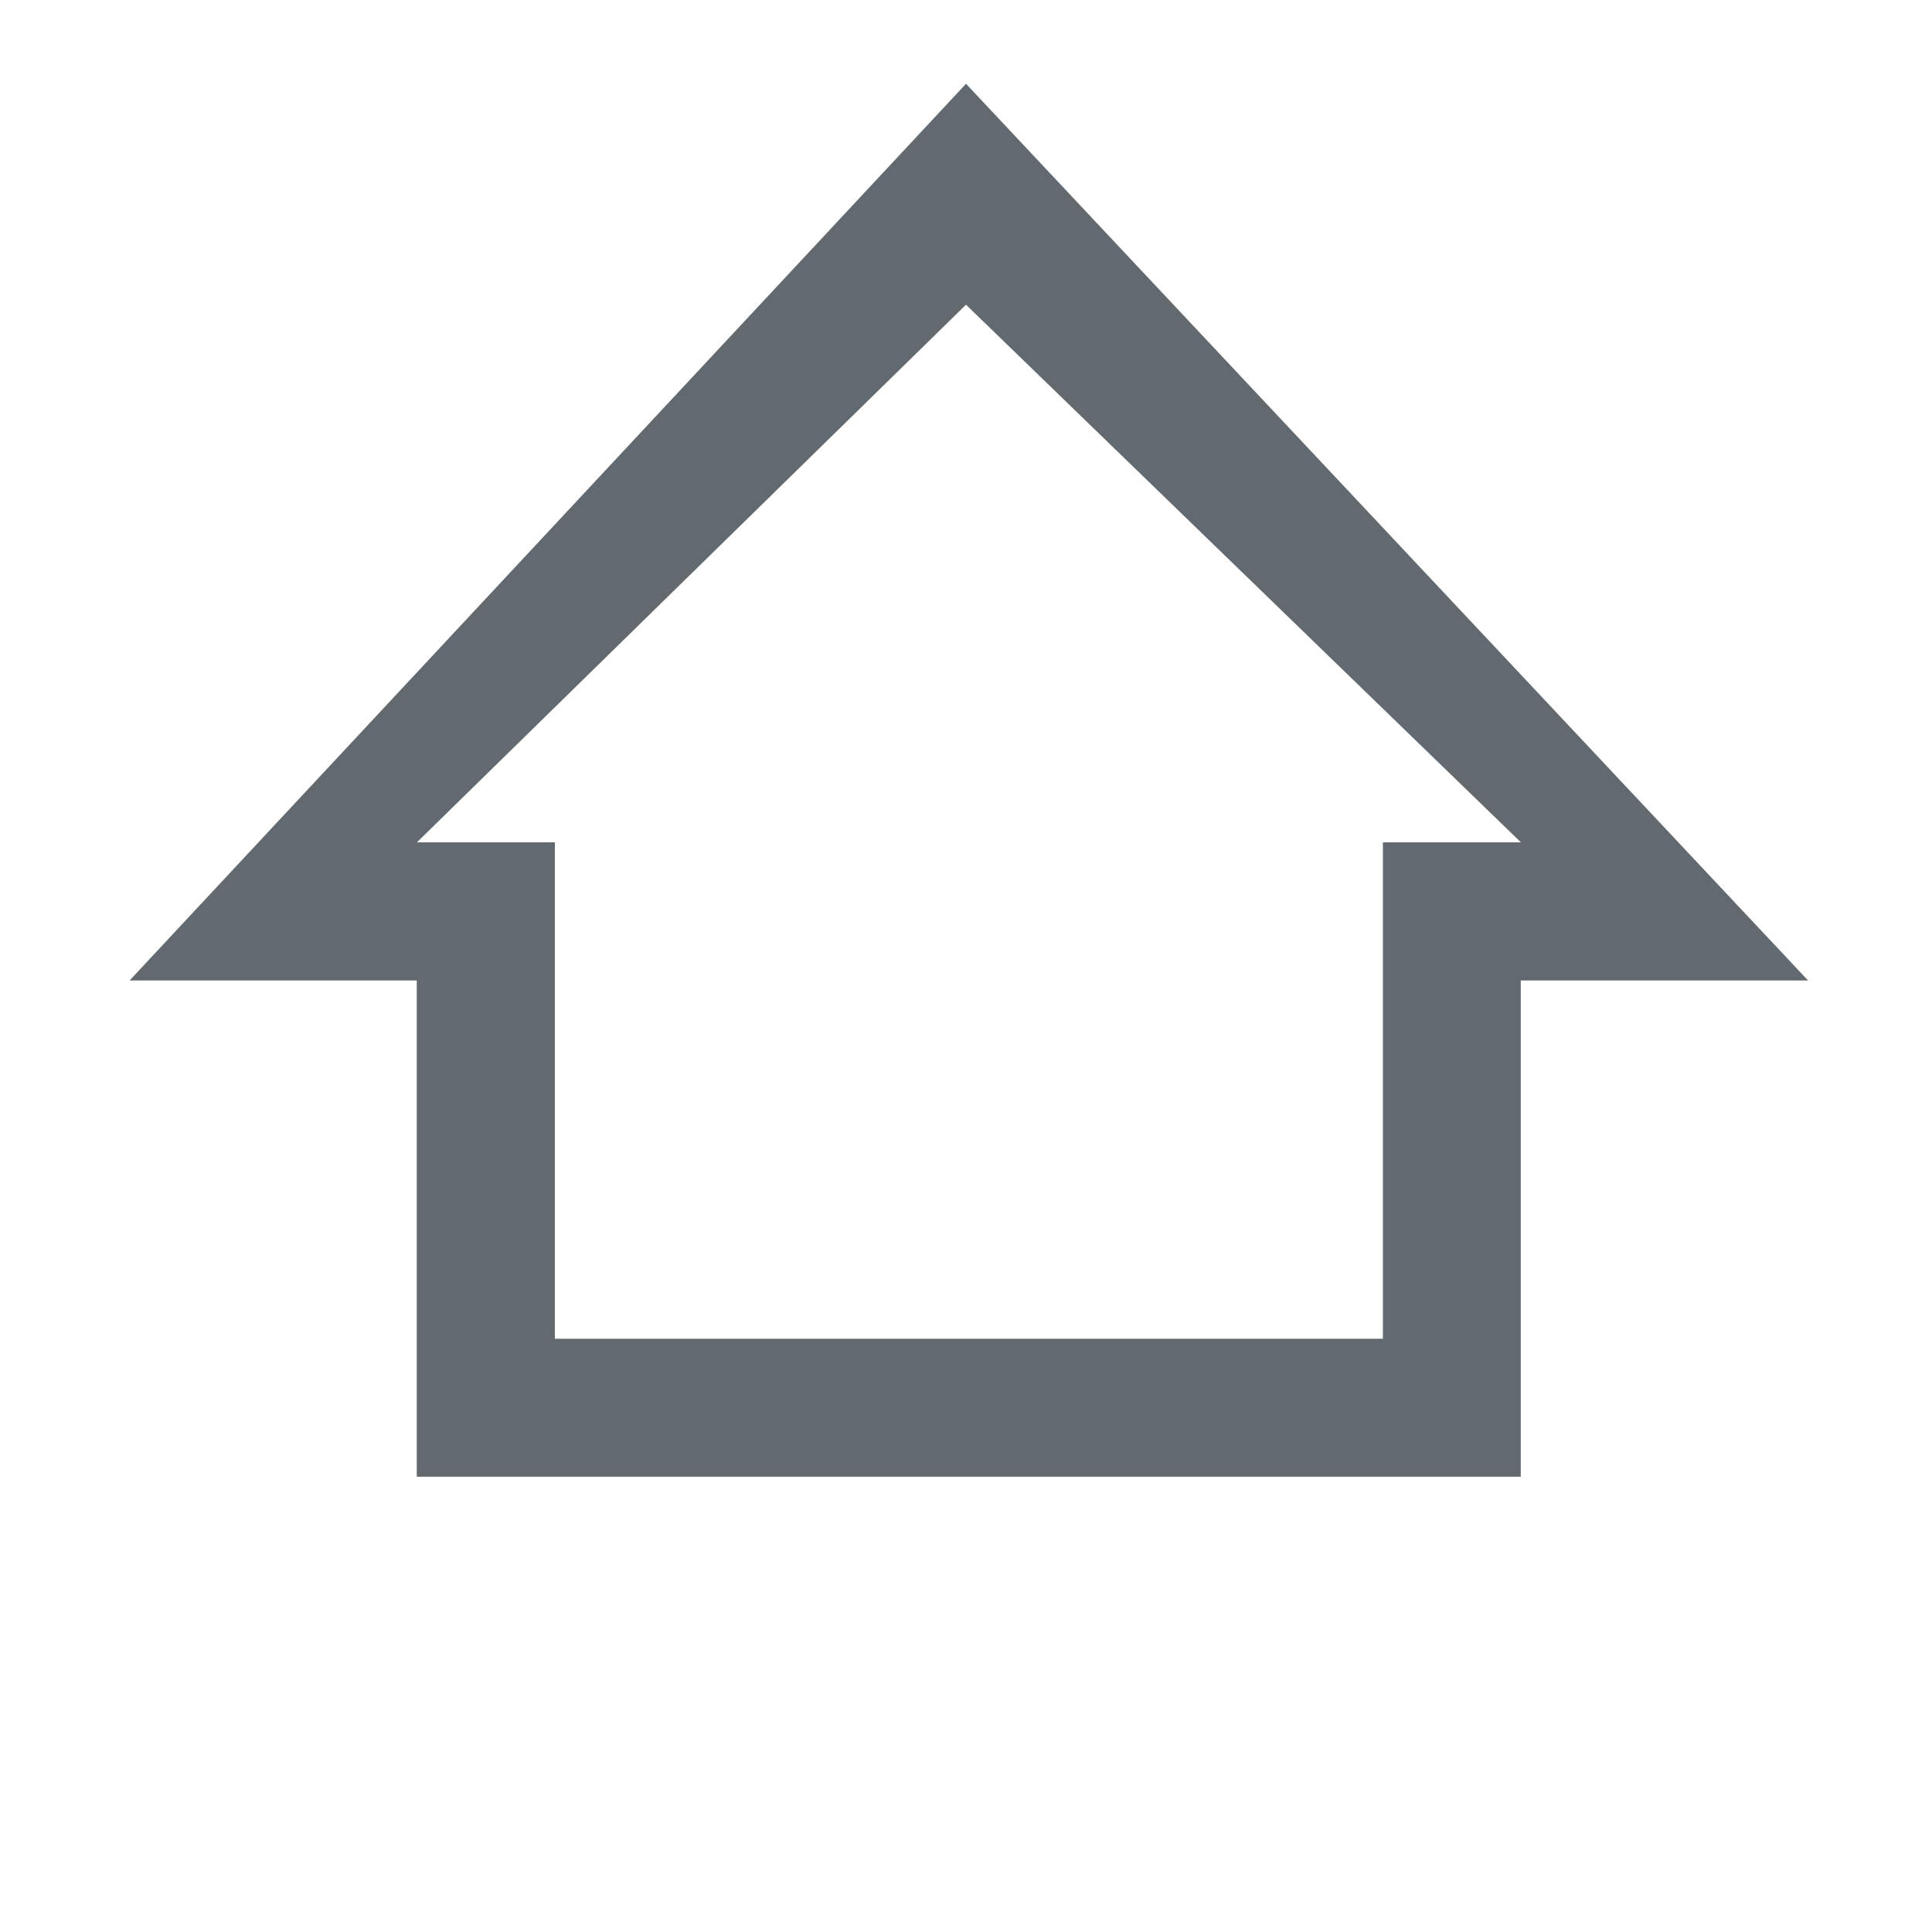
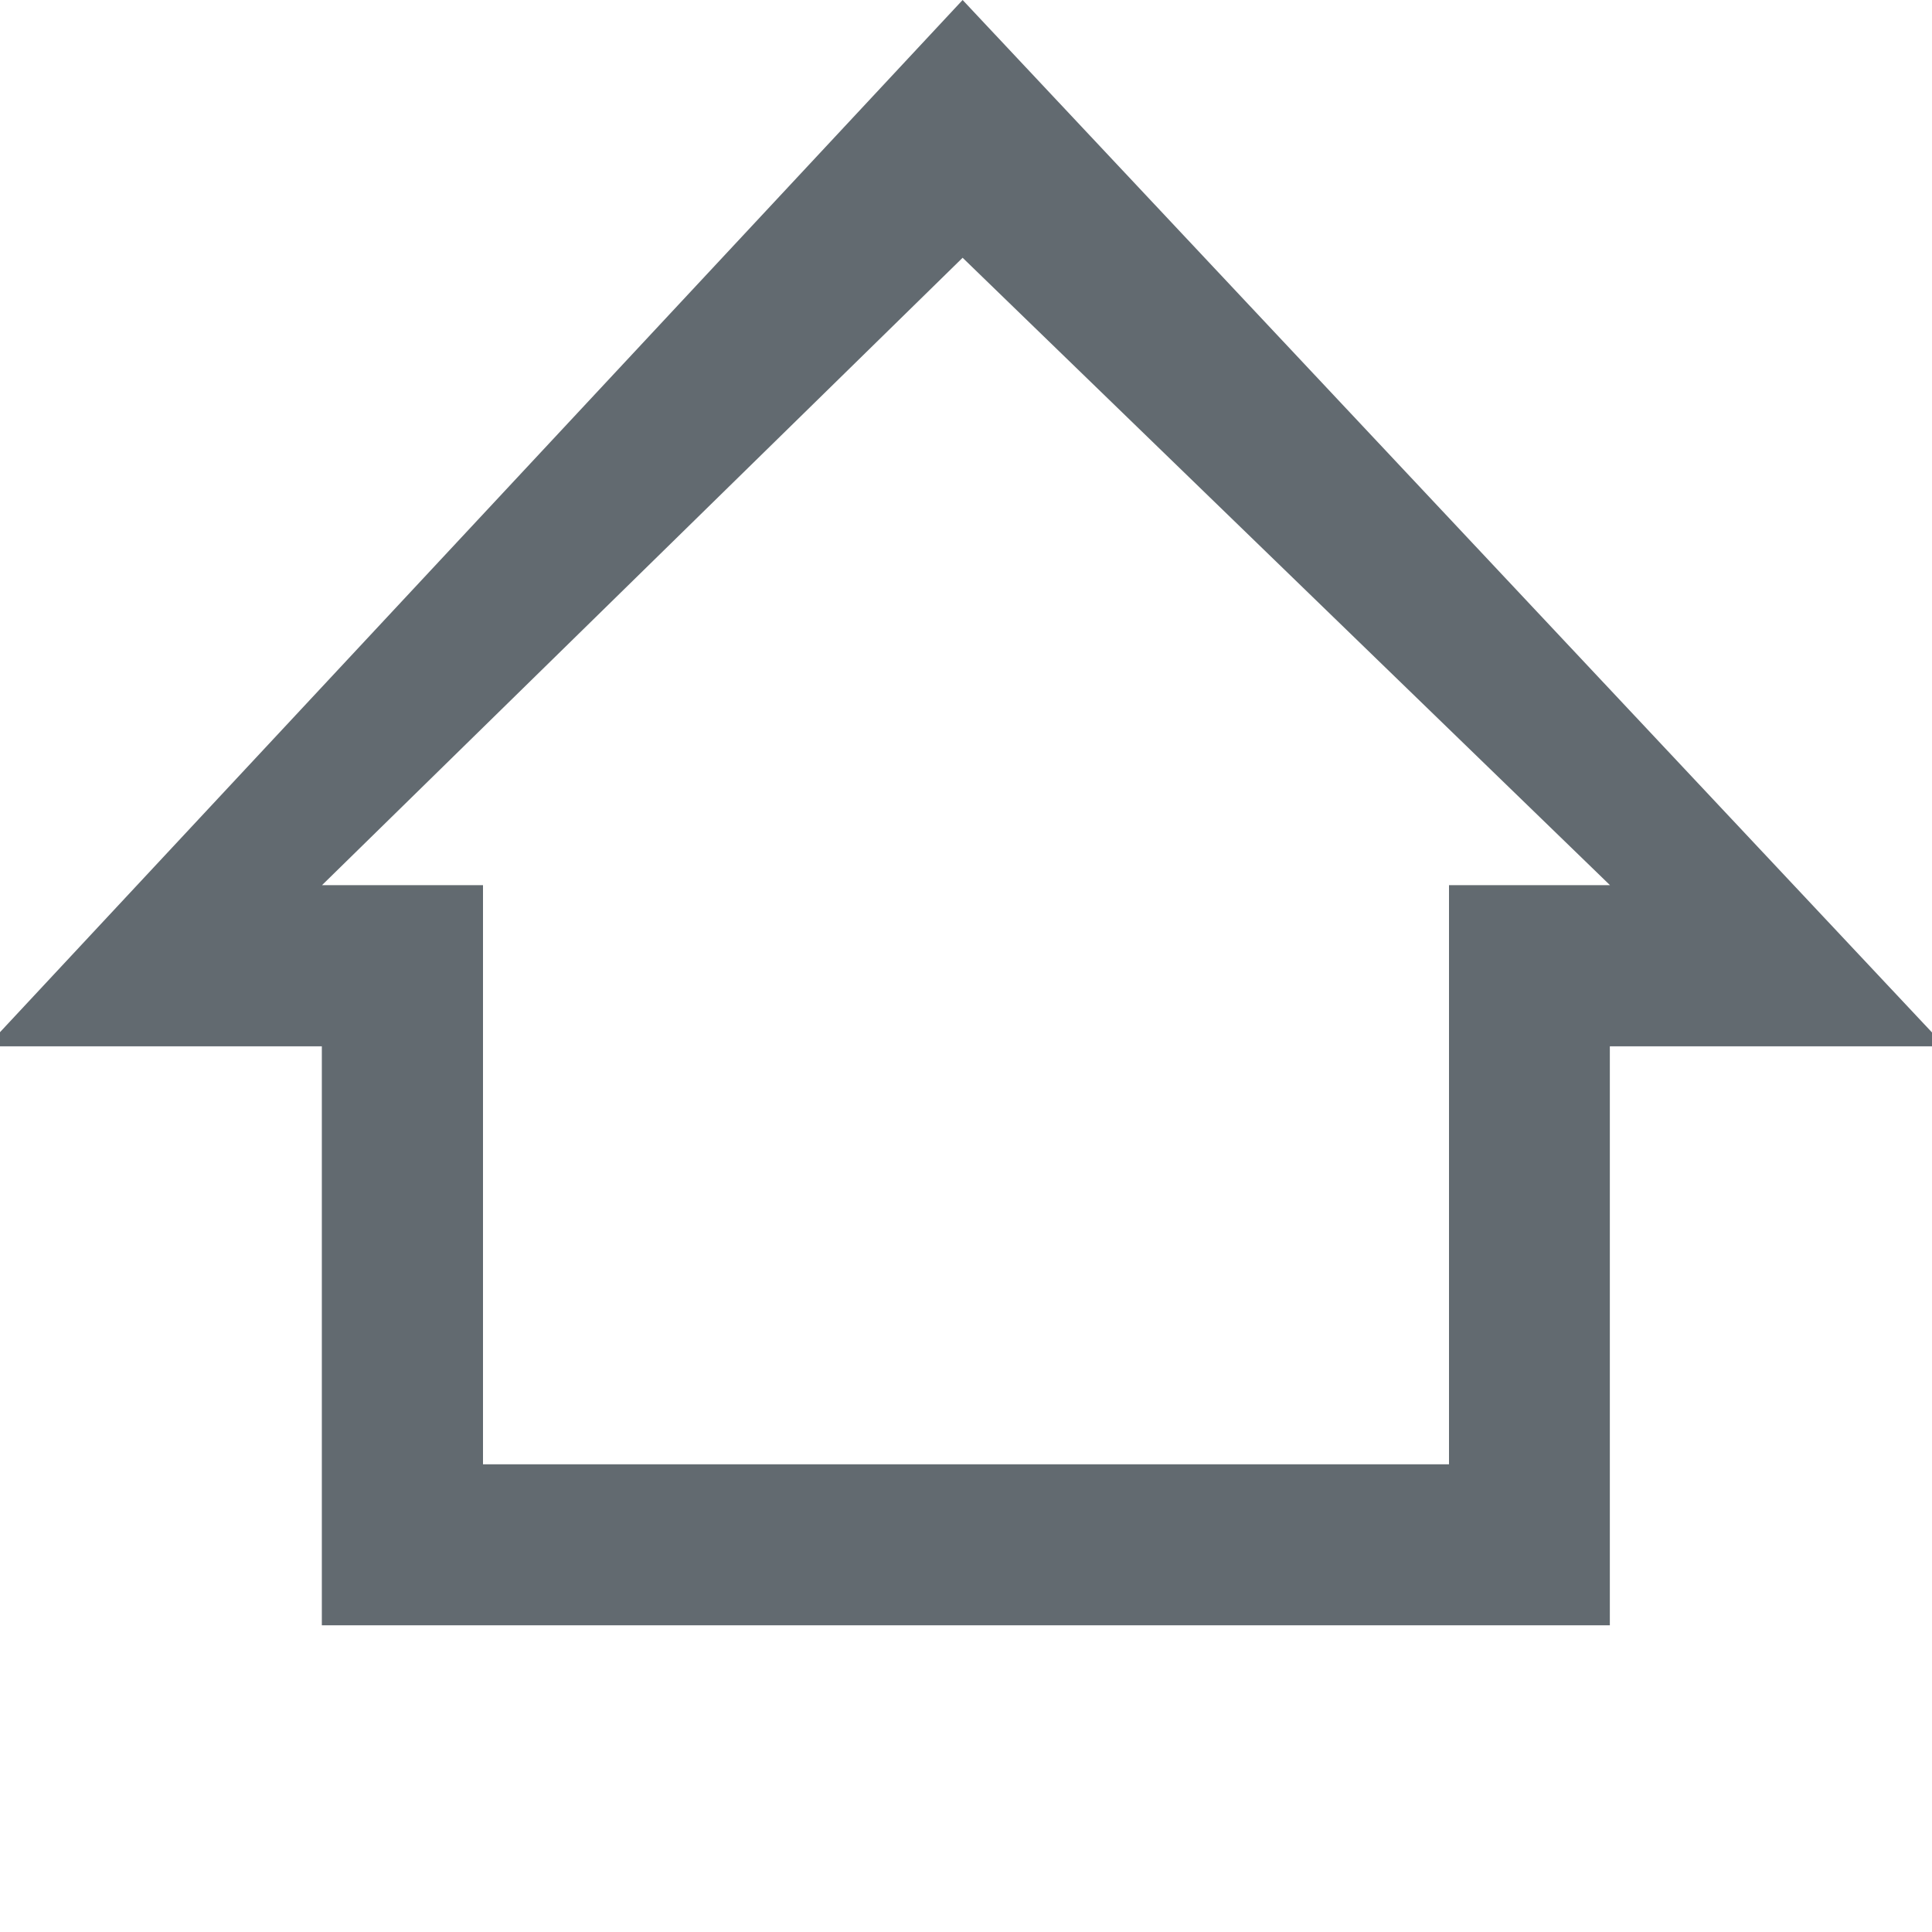
- <svg xmlns="http://www.w3.org/2000/svg" version="1.1" id="Layer_1" x="0px" y="0px" width="14px" height="14px" viewBox="0 0 14 14" enable-background="new 0 0 14 14" xml:space="preserve">
-   <path fill="#626A70" d="M7,2.208l4.021,3.896h-1v3.597h-6V6.104h-1L7,2.208 M7,0.607L0.939,7.105H3.02v3.596h8V7.105h2.082L7,0.607  L7,0.607z" />
+ <svg xmlns="http://www.w3.org/2000/svg" version="1.1" id="Layer_1" x="0px" y="0px" width="12px" height="12px" viewBox="1.021 1 12 12" enable-background="new 1.021 1 12 12" xml:space="preserve">
+   <path fill="#626A70" d="M7,2.601l4.021,3.897h-1v3.597h-6V6.498h-1L7,2.601 M7,1L0.939,7.499H3.02v3.596h8V7.499h2.082L7,1L7,1z" />
</svg>
